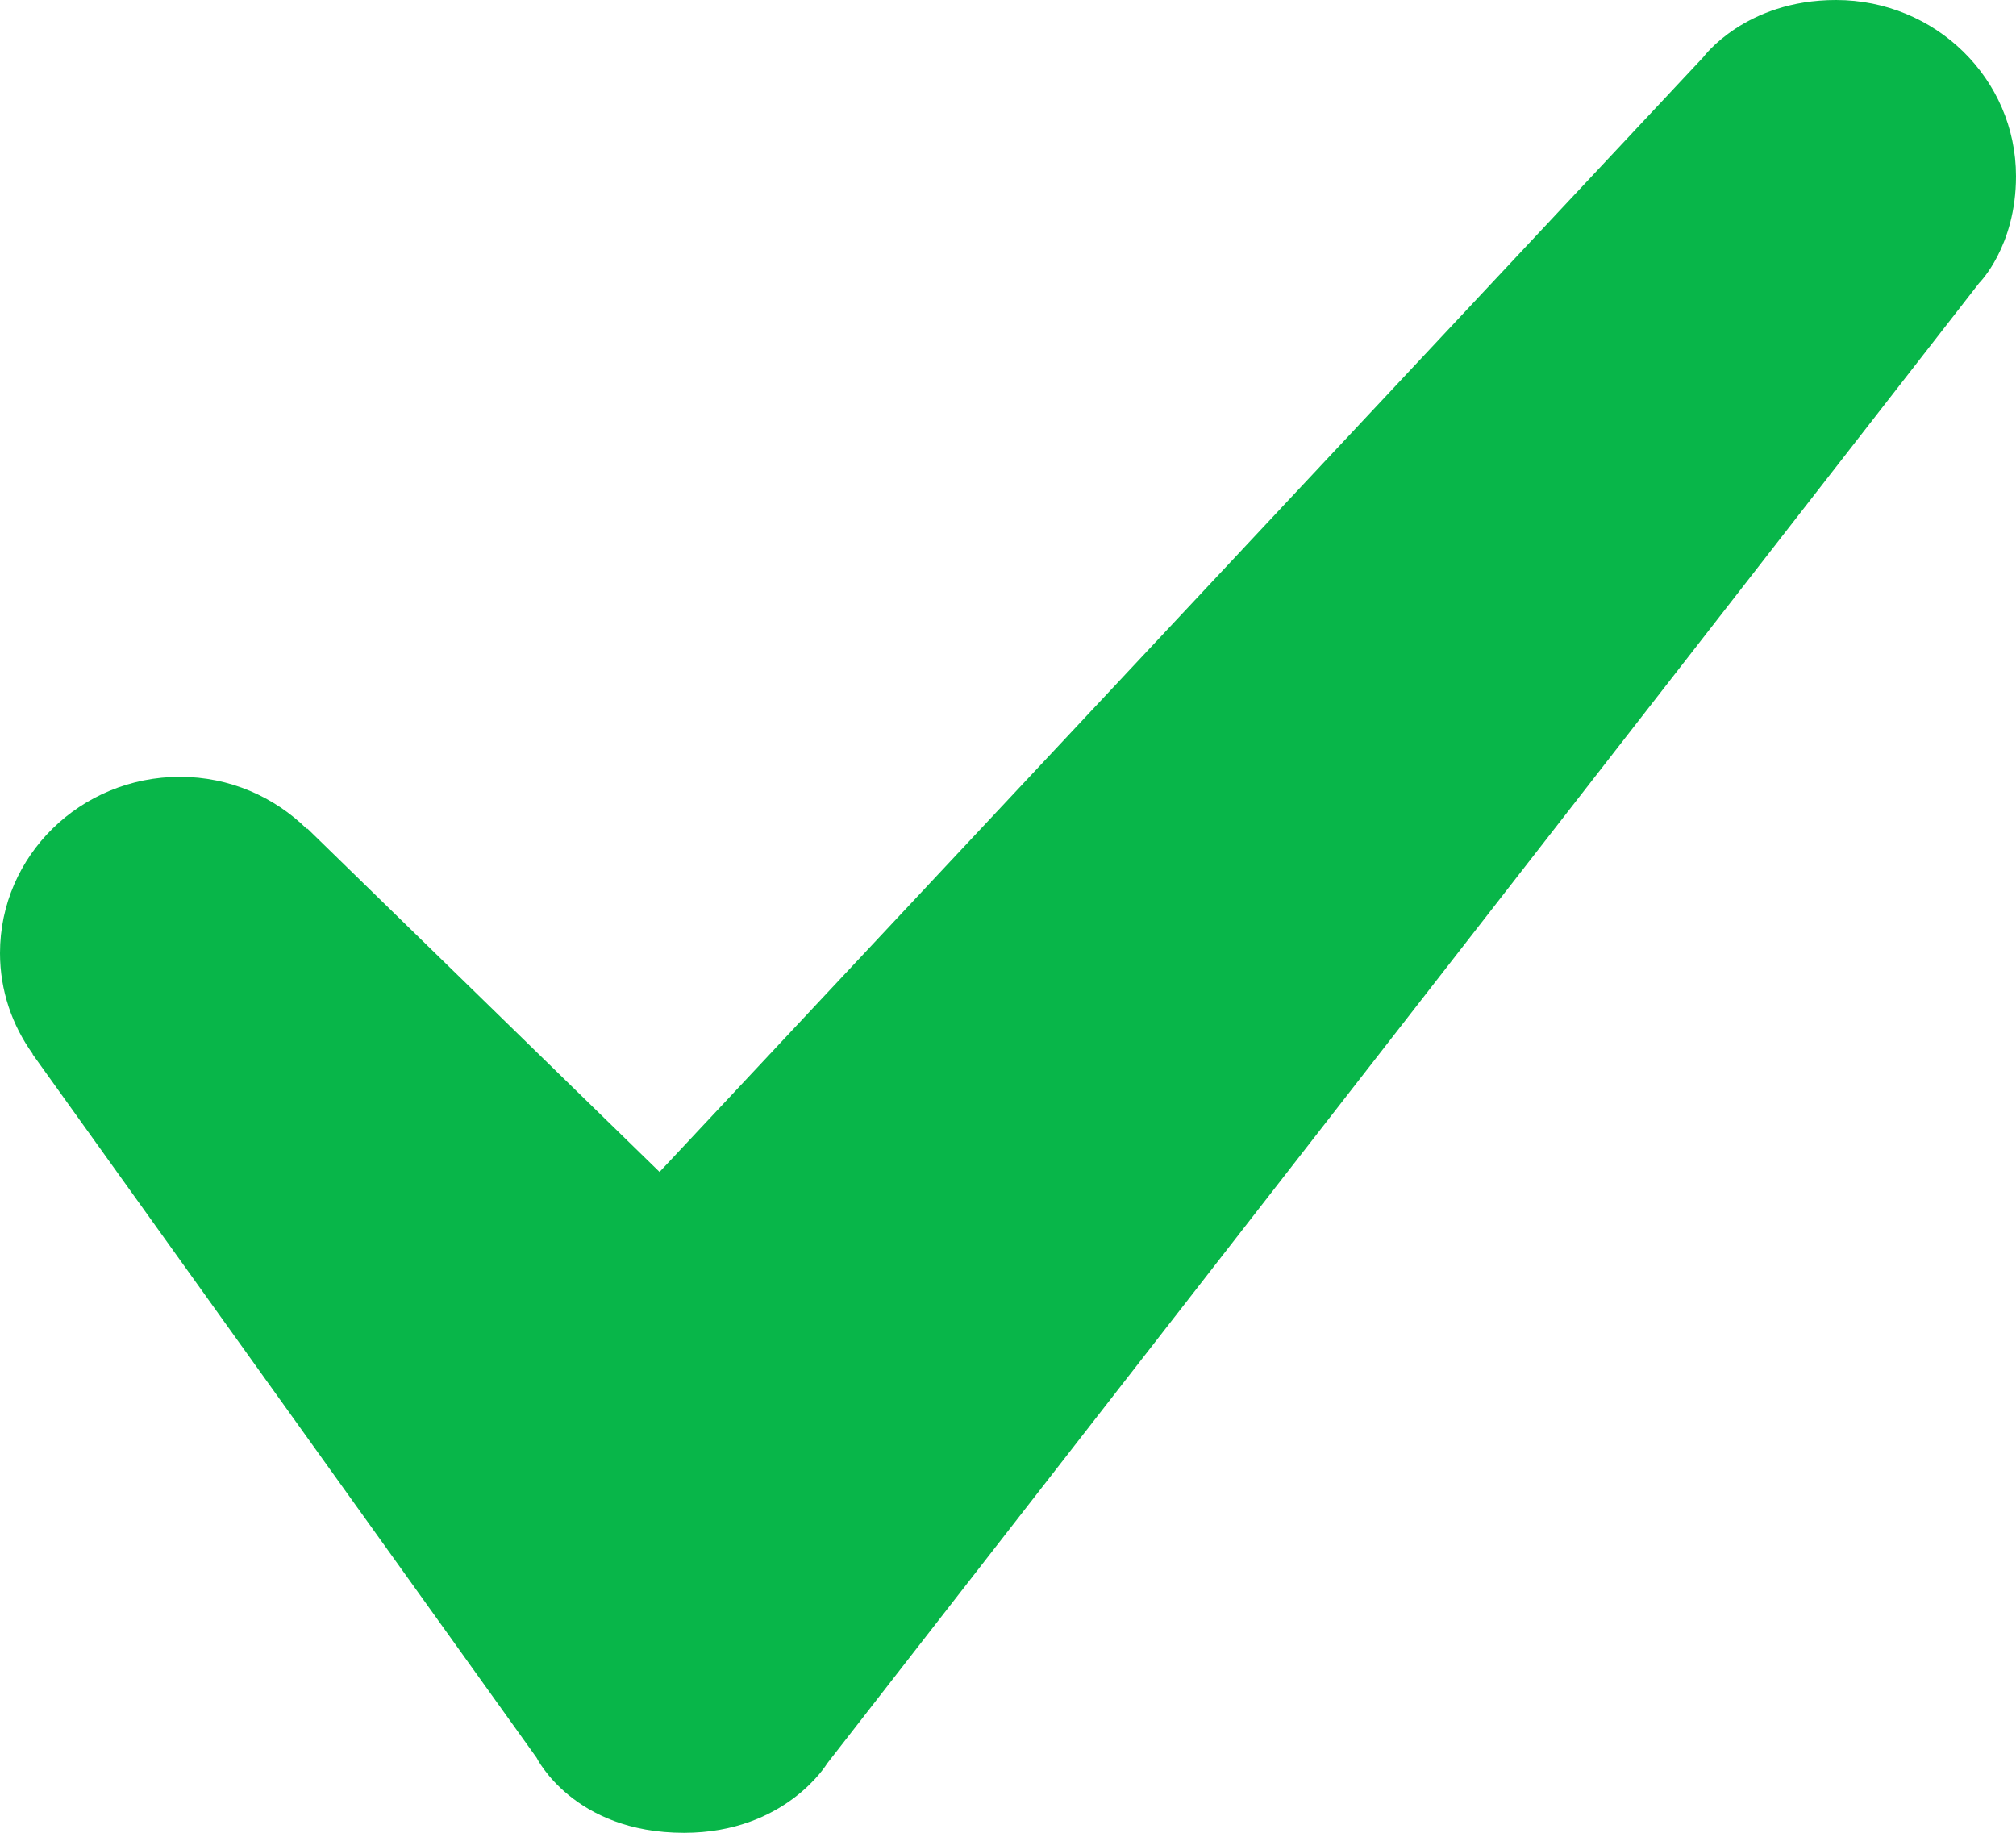
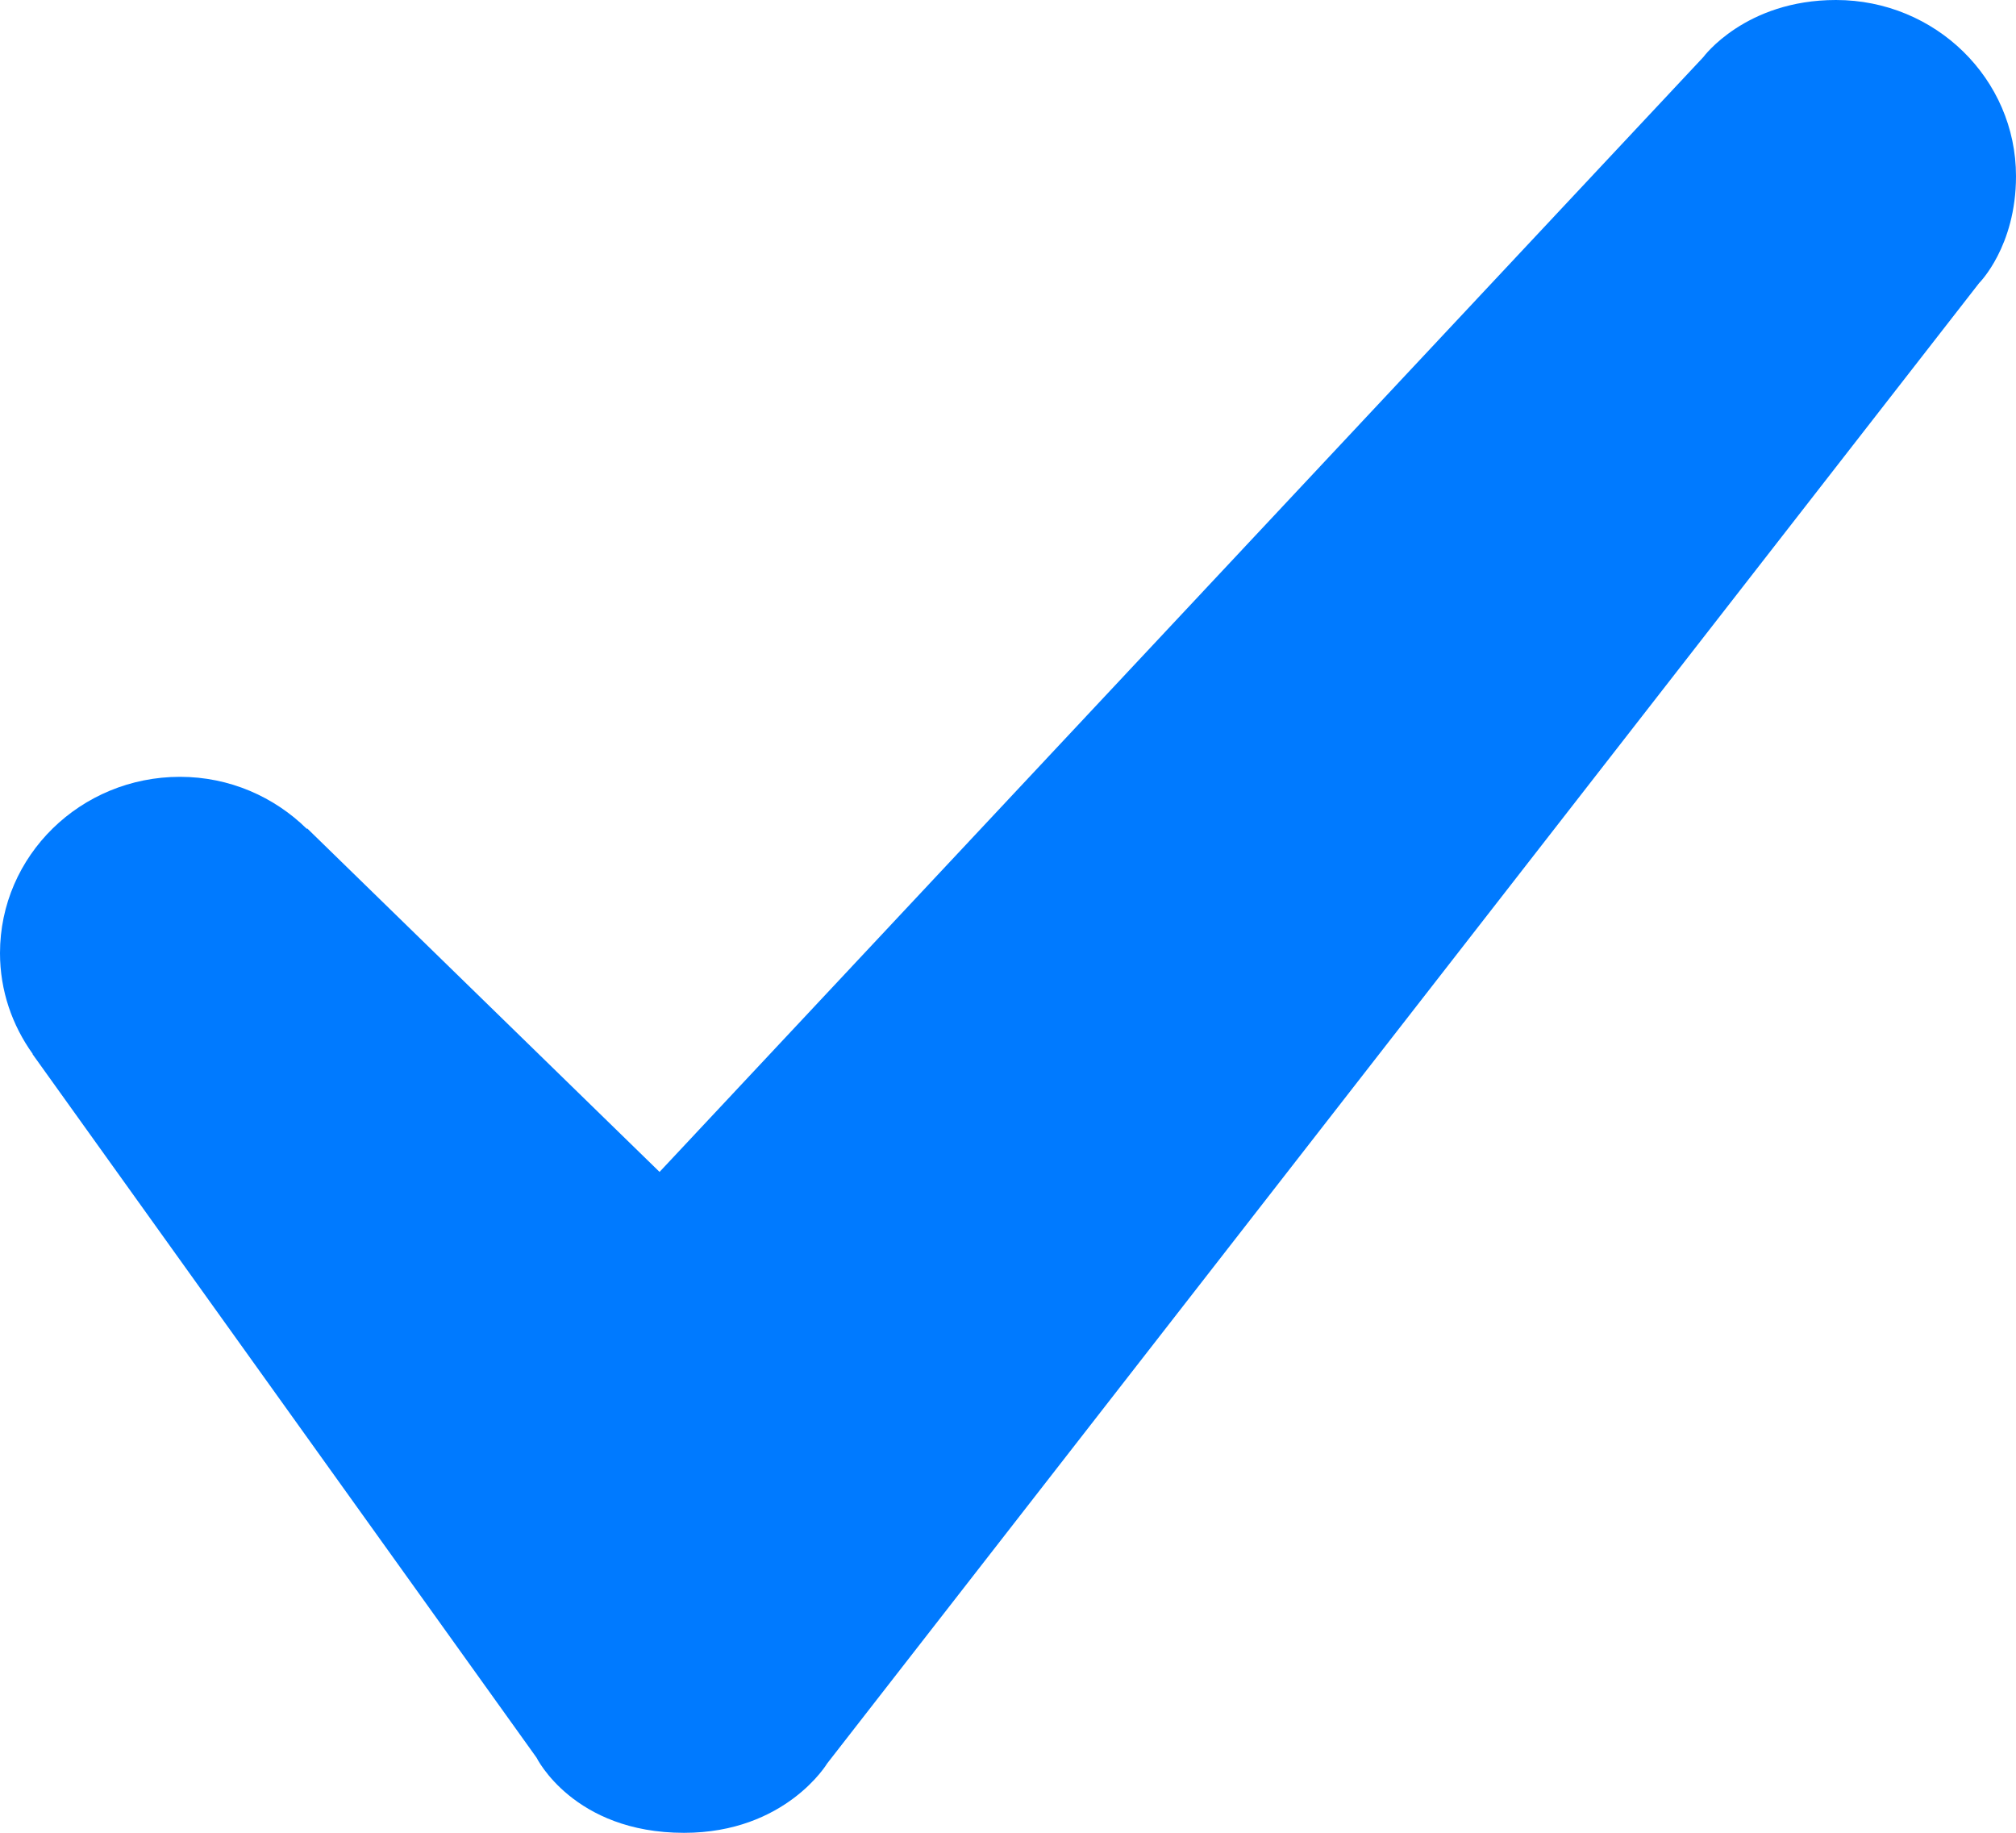
<svg xmlns="http://www.w3.org/2000/svg" version="1.1" id="Layer_1" x="0px" y="0px" width="44px" height="40px" viewBox="0 0 44 40" style="enable-background:new 0 0 44 40;" xml:space="preserve">
-   <g id="_x31_040-checkmark-toolbar-selected_x40_2x.png" fill="#08B649">
+   <g id="_x31_040-checkmark-toolbar-selected_x40_2x.png" fill="#007AFF">
    <g>
      <path d="M40.071,0c-1.983,0-2.896,1.247-2.896,1.247l-22.78,24.33l-7.689-7.496L6.697,18.09c-0.709-0.697-1.684-1.136-2.769-1.136    C1.759,16.954,0,18.676,0,20.801c0,0.821,0.267,1.578,0.715,2.202L0.71,23.006l11,15.354c0,0,0.804,1.641,3.219,1.641    c2.219,0,3.125-1.515,3.125-1.515L43.196,6.177c0,0,0.804-0.796,0.804-2.331C44,1.722,42.241,0,40.071,0z" />
    </g>
  </g>
  <g>
</g>
  <g>
</g>
  <g>
</g>
  <g>
</g>
  <g>
</g>
  <g>
</g>
  <g>
</g>
  <g>
</g>
  <g>
</g>
  <g>
</g>
  <g>
</g>
  <g>
</g>
  <g>
</g>
  <g>
</g>
  <g>
</g>
</svg>
